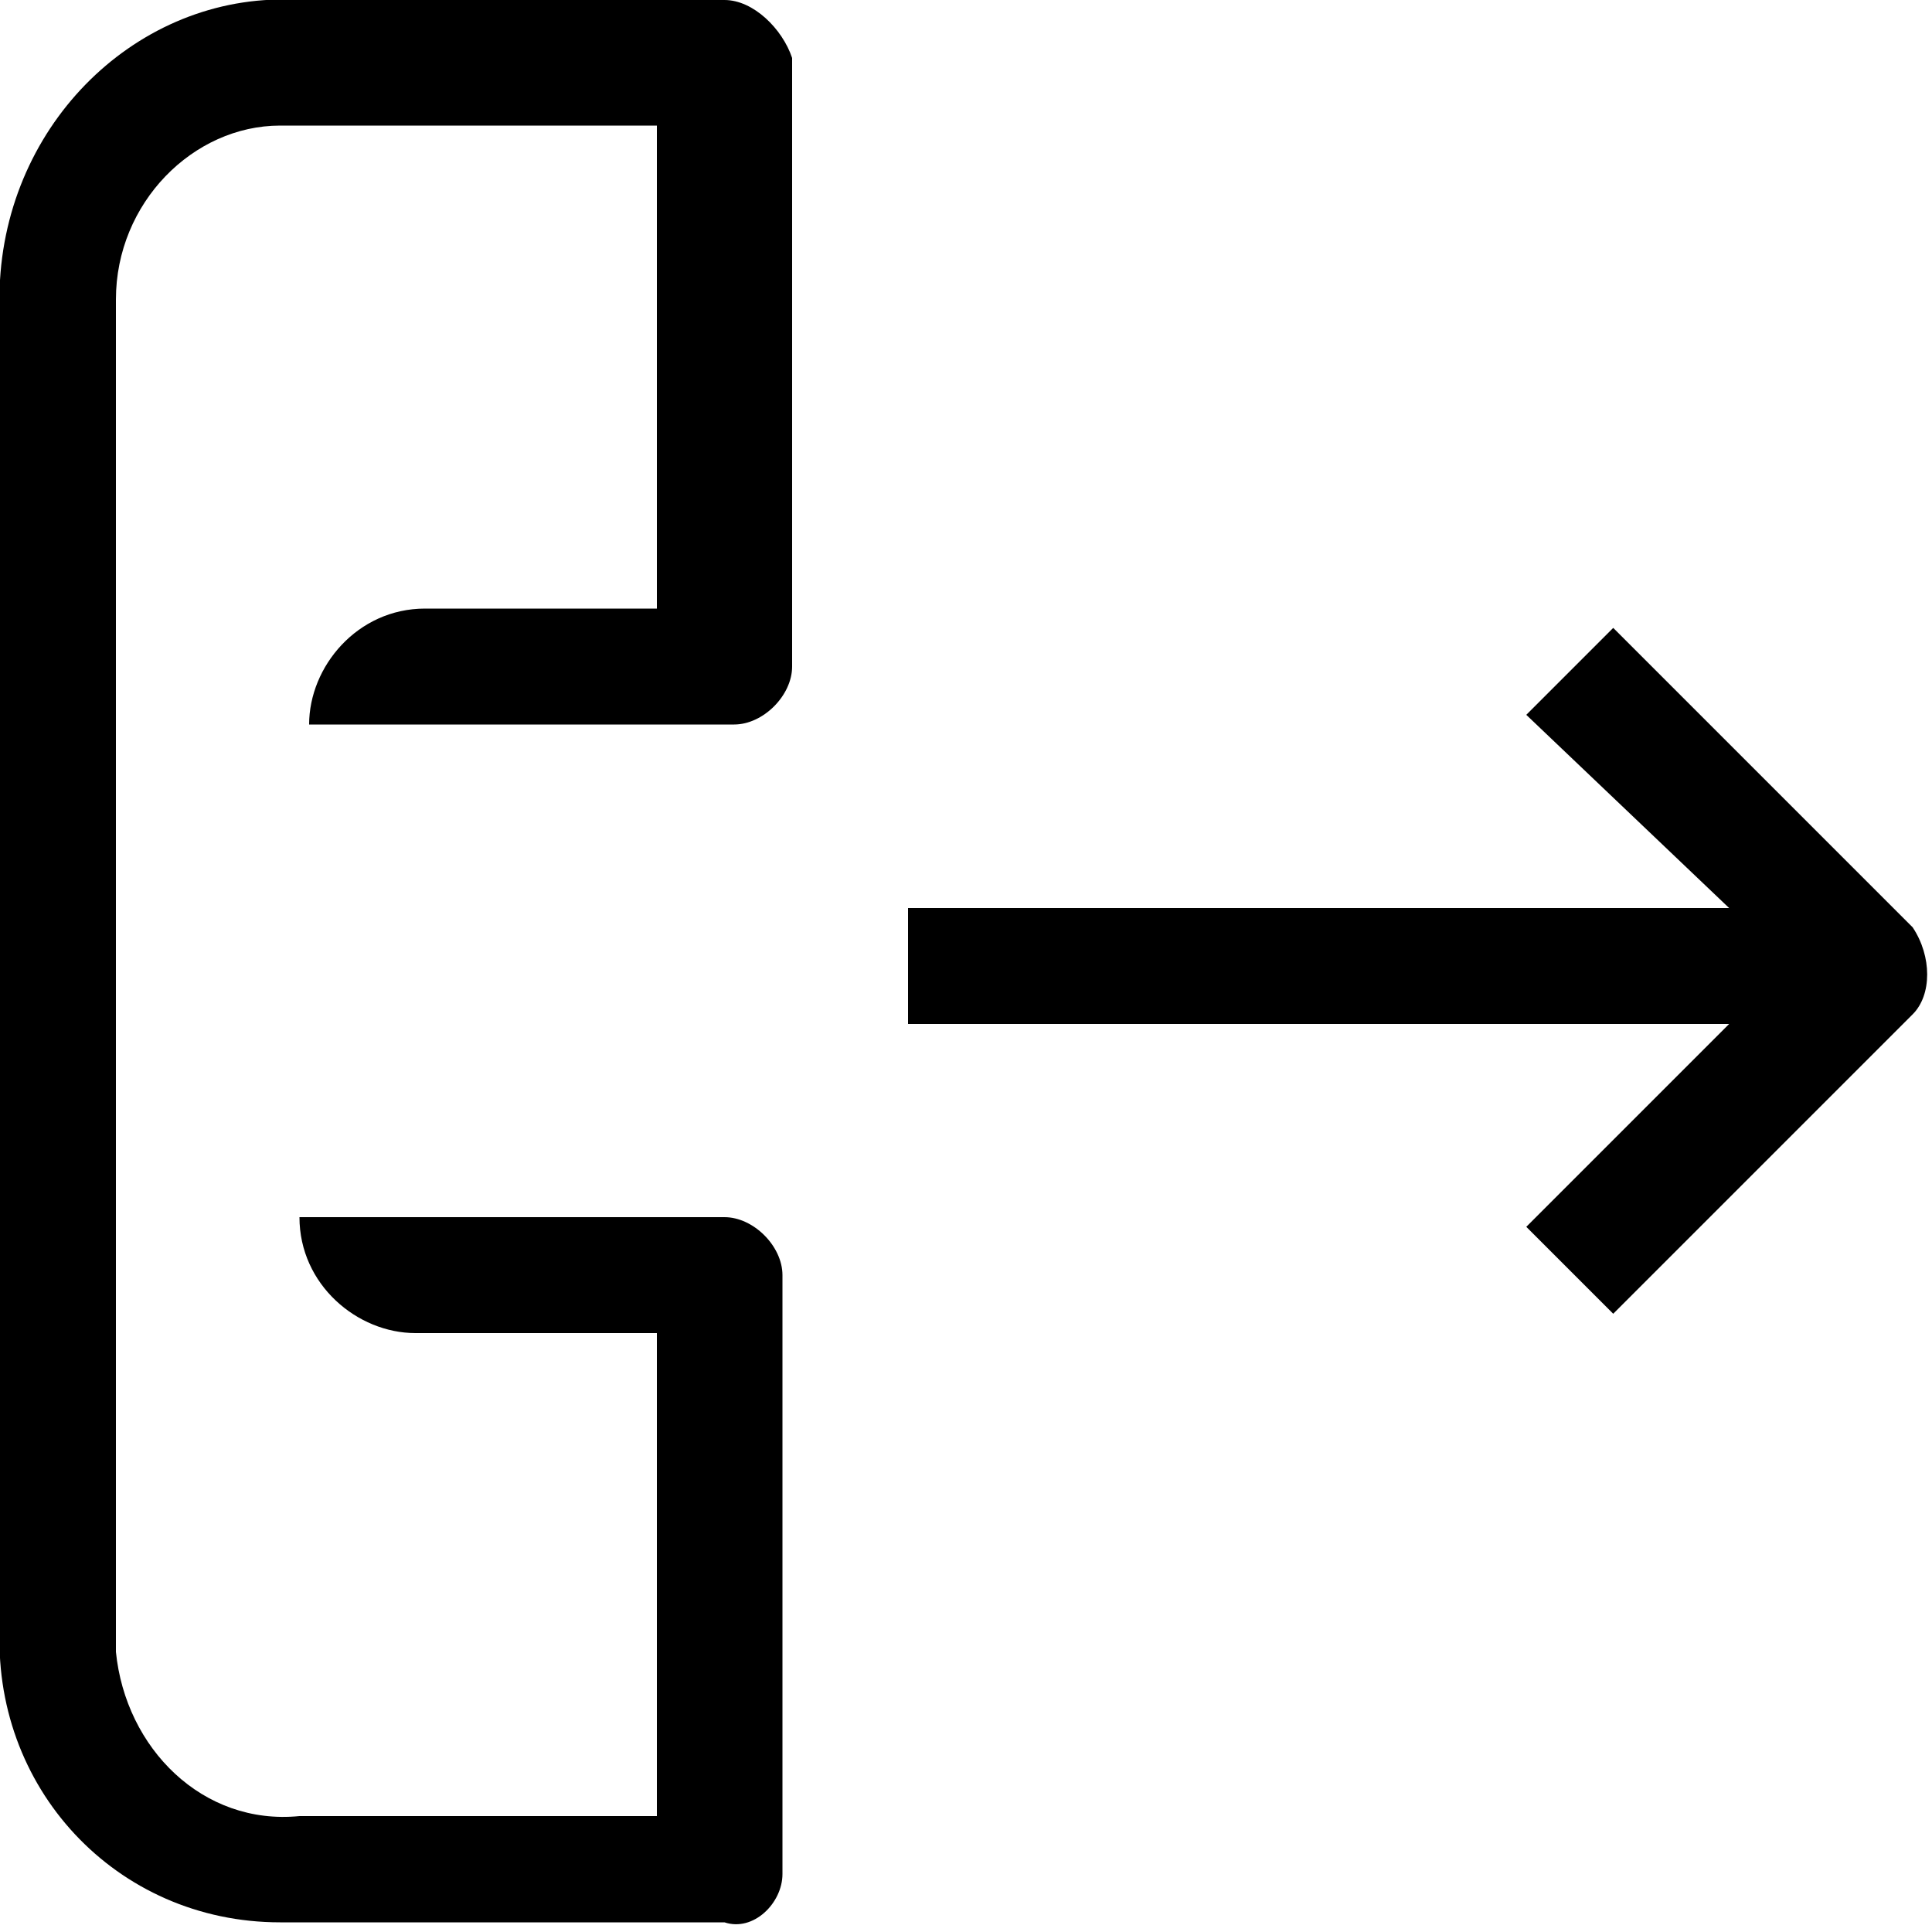
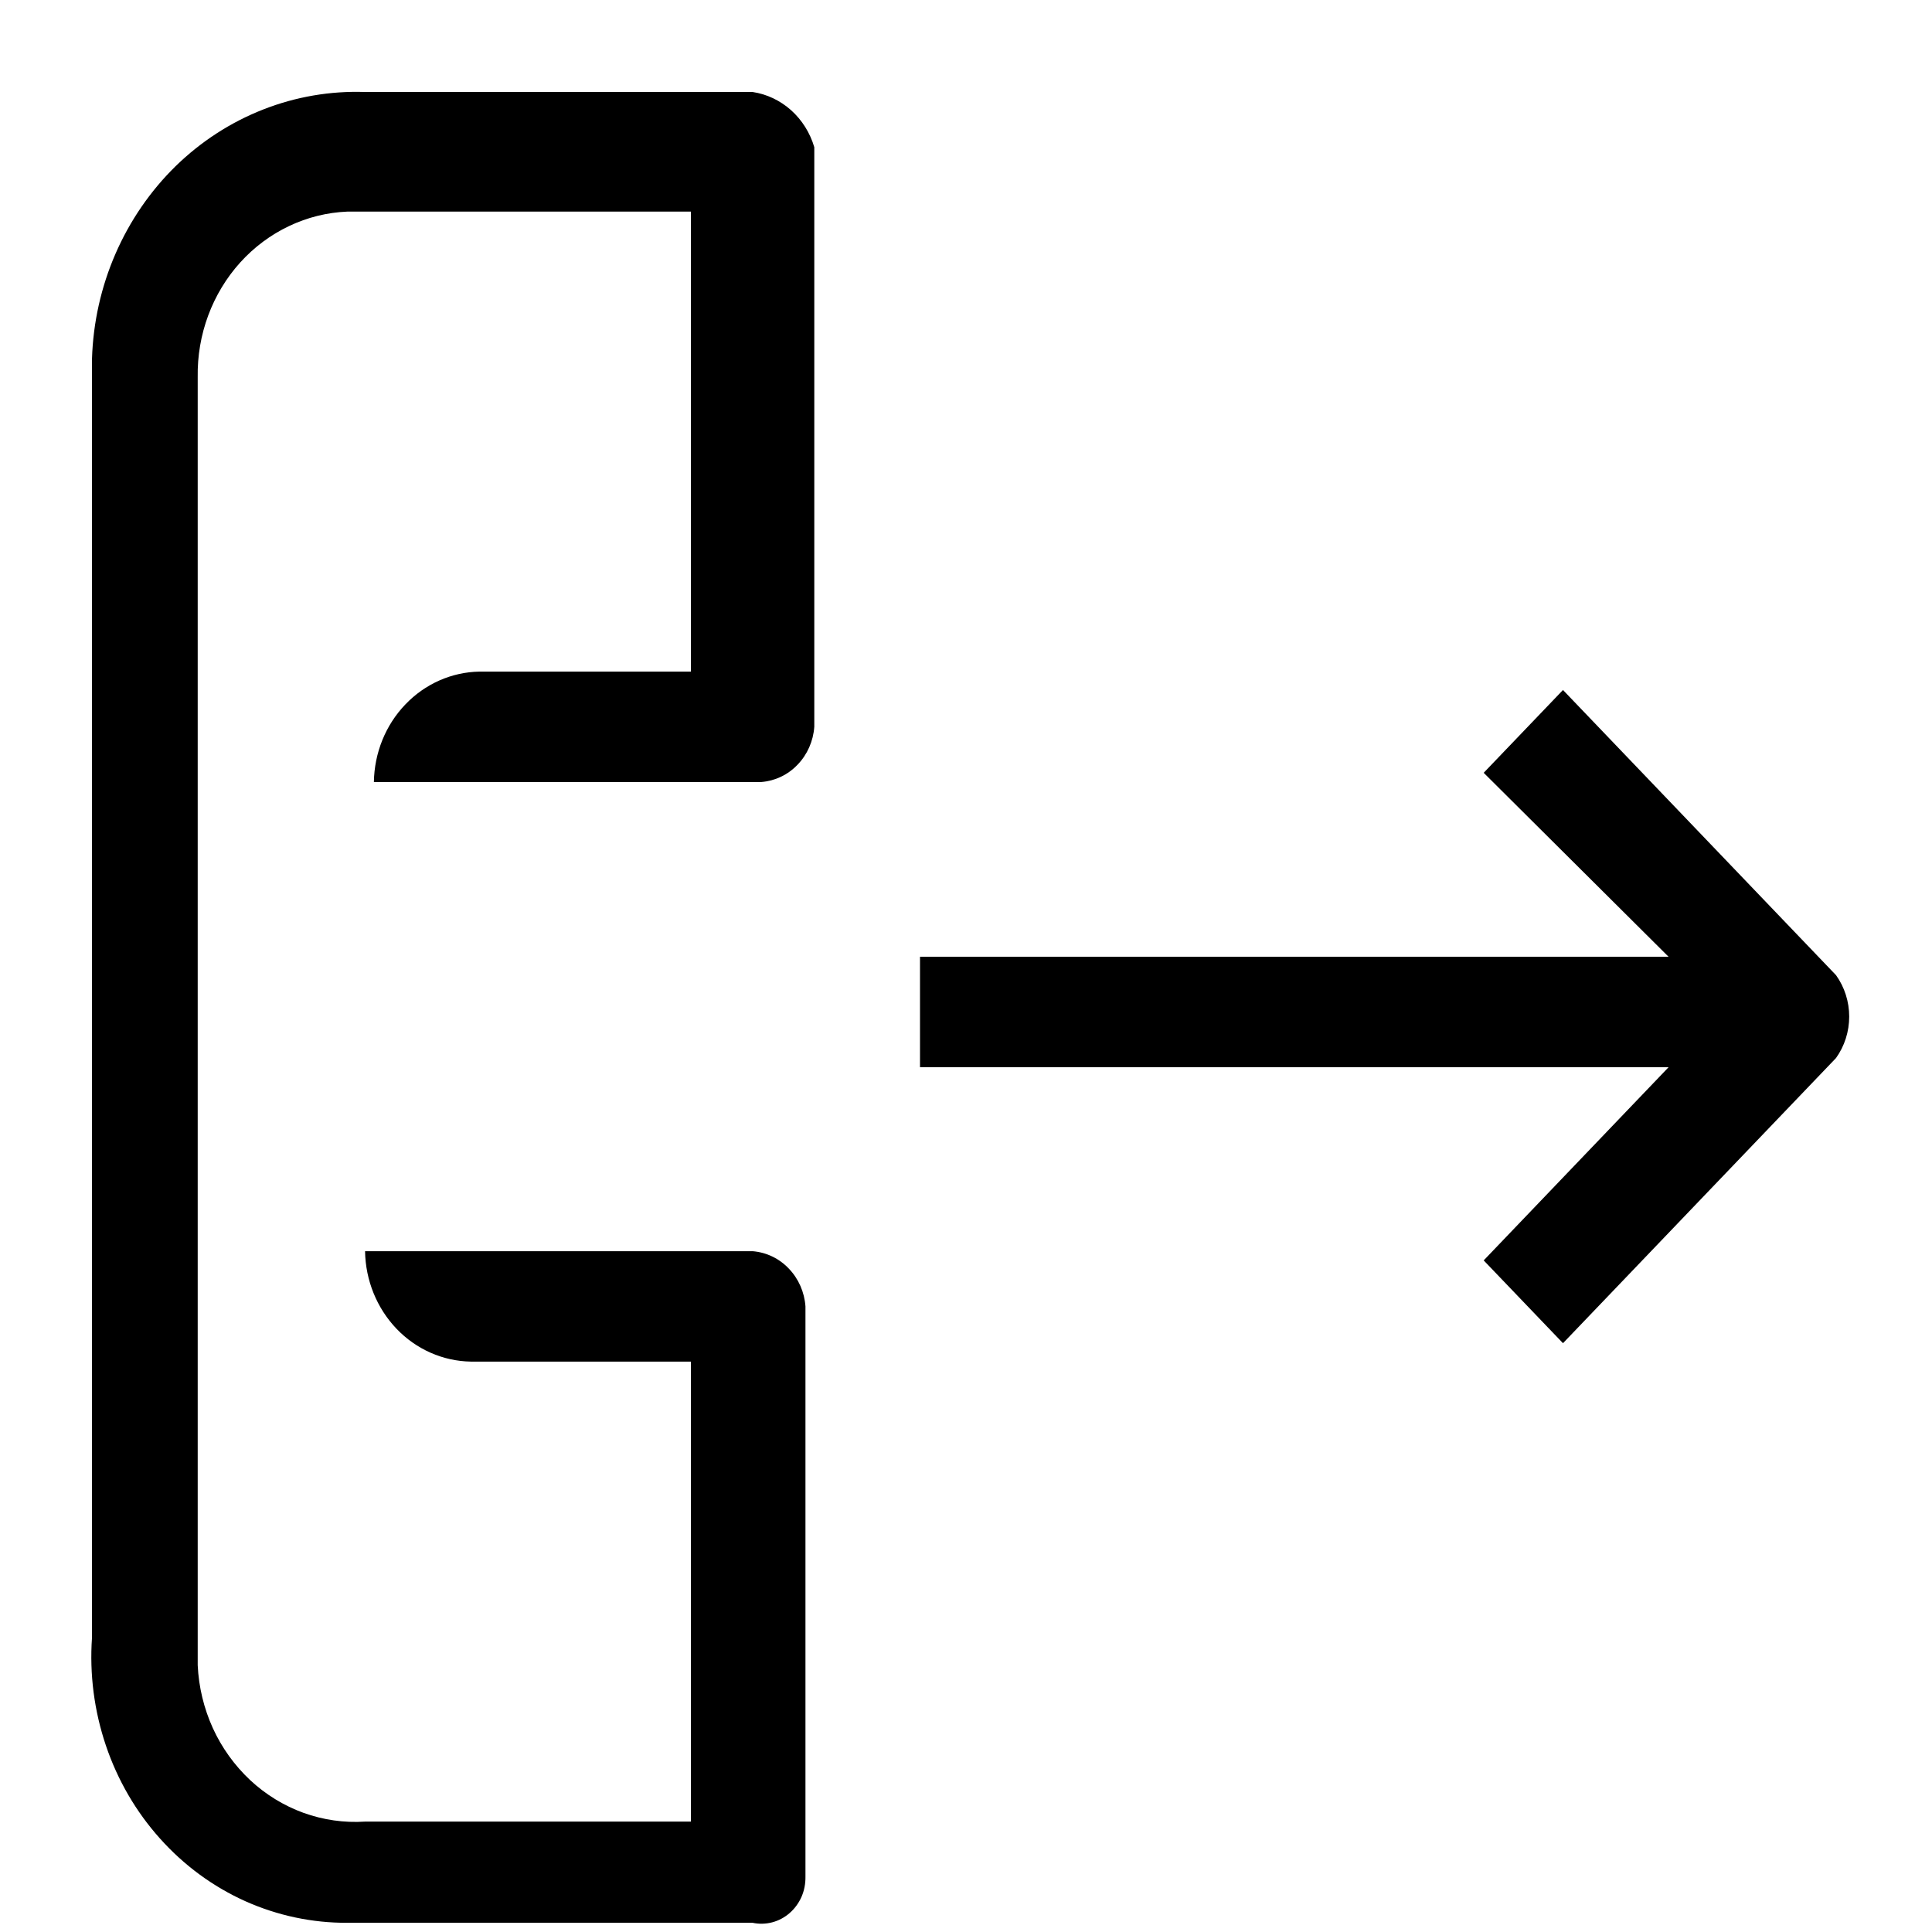
- <svg xmlns="http://www.w3.org/2000/svg" version="1.1" id="Layer_1" x="0px" y="0px" viewBox="0 0 20 20" style="enable-background:new 0 0 20 20;" xml:space="preserve">
-   <path d="M17.9,9.4H9.4v1.2h8.5l-2.1,2.1l0.9,0.9l3.1-3.1c0.2-0.2,0.2-0.6,0-0.9l-3.1-3.1l-0.9,0.9L17.9,9.4z" />
-   <path d="M8.1,19.4v-6.2c0-0.3-0.3-0.6-0.6-0.6H4.4l0,0H3.1l0,0c0,0.7,0.6,1.2,1.2,1.2h2.5v5H3.1c-1,0.1-1.8-0.7-1.9-1.7   c0-0.1,0-0.1,0-0.2V3.1c0-1,0.8-1.8,1.7-1.8c0.1,0,0.1,0,0.2,0h3.7v5H4.4c-0.7,0-1.2,0.6-1.2,1.2h4.4c0.3,0,0.6-0.3,0.6-0.6V0.6   C8.1,0.3,7.8,0,7.5,0H3.1C1.5-0.1,0.1,1.2,0,2.9C0,3,0,3.1,0,3.1v13.7c-0.1,1.7,1.2,3.1,2.9,3.1c0.1,0,0.2,0,0.2,0h4.4   C7.8,20,8.1,19.7,8.1,19.4z" />
+ <svg xmlns="http://www.w3.org/2000/svg" width="21" height="21" viewBox="0 0 21 21" fill="none">
+   <path d="M18.137 10.4H10V11.6H18.137L16.127 13.7L16.989 14.6L19.957 11.5C20.05 11.37 20.1 11.212 20.1 11.05C20.1 10.888 20.05 10.73 19.957 10.6L16.989 7.5L16.127 8.4L18.137 10.4Z" fill="black" />
+   <path d="M8.755 20.4V14.2C8.744 14.045 8.68 13.899 8.574 13.789C8.469 13.678 8.329 13.612 8.181 13.6H3.968C3.973 13.917 4.096 14.219 4.31 14.443C4.524 14.667 4.814 14.795 5.117 14.8H7.51V19.8H3.968C3.741 19.815 3.514 19.782 3.299 19.705C3.085 19.627 2.887 19.506 2.718 19.348C2.549 19.189 2.411 18.998 2.313 18.783C2.216 18.569 2.16 18.337 2.149 18.1V4.1C2.141 3.637 2.307 3.19 2.611 2.853C2.915 2.517 3.334 2.318 3.776 2.3H7.51V7.3H5.213C4.909 7.305 4.62 7.433 4.406 7.657C4.191 7.881 4.069 8.183 4.064 8.5H8.276C8.425 8.488 8.565 8.422 8.67 8.311C8.776 8.201 8.84 8.055 8.851 7.9V1.6C8.805 1.444 8.718 1.305 8.599 1.198C8.48 1.092 8.335 1.023 8.181 1H3.968C3.591 0.987 3.215 1.051 2.861 1.19C2.508 1.328 2.184 1.538 1.908 1.807C1.633 2.077 1.411 2.4 1.255 2.759C1.099 3.118 1.012 3.506 1 3.9V17.8C0.972 18.198 1.024 18.597 1.151 18.973C1.278 19.349 1.478 19.693 1.739 19.984C2 20.276 2.315 20.507 2.666 20.665C3.017 20.822 3.395 20.902 3.776 20.9H8.181C8.251 20.915 8.324 20.913 8.393 20.895C8.463 20.877 8.528 20.842 8.583 20.794C8.638 20.746 8.682 20.686 8.712 20.618C8.742 20.549 8.756 20.475 8.755 20.4Z" fill="black" />
</svg>
